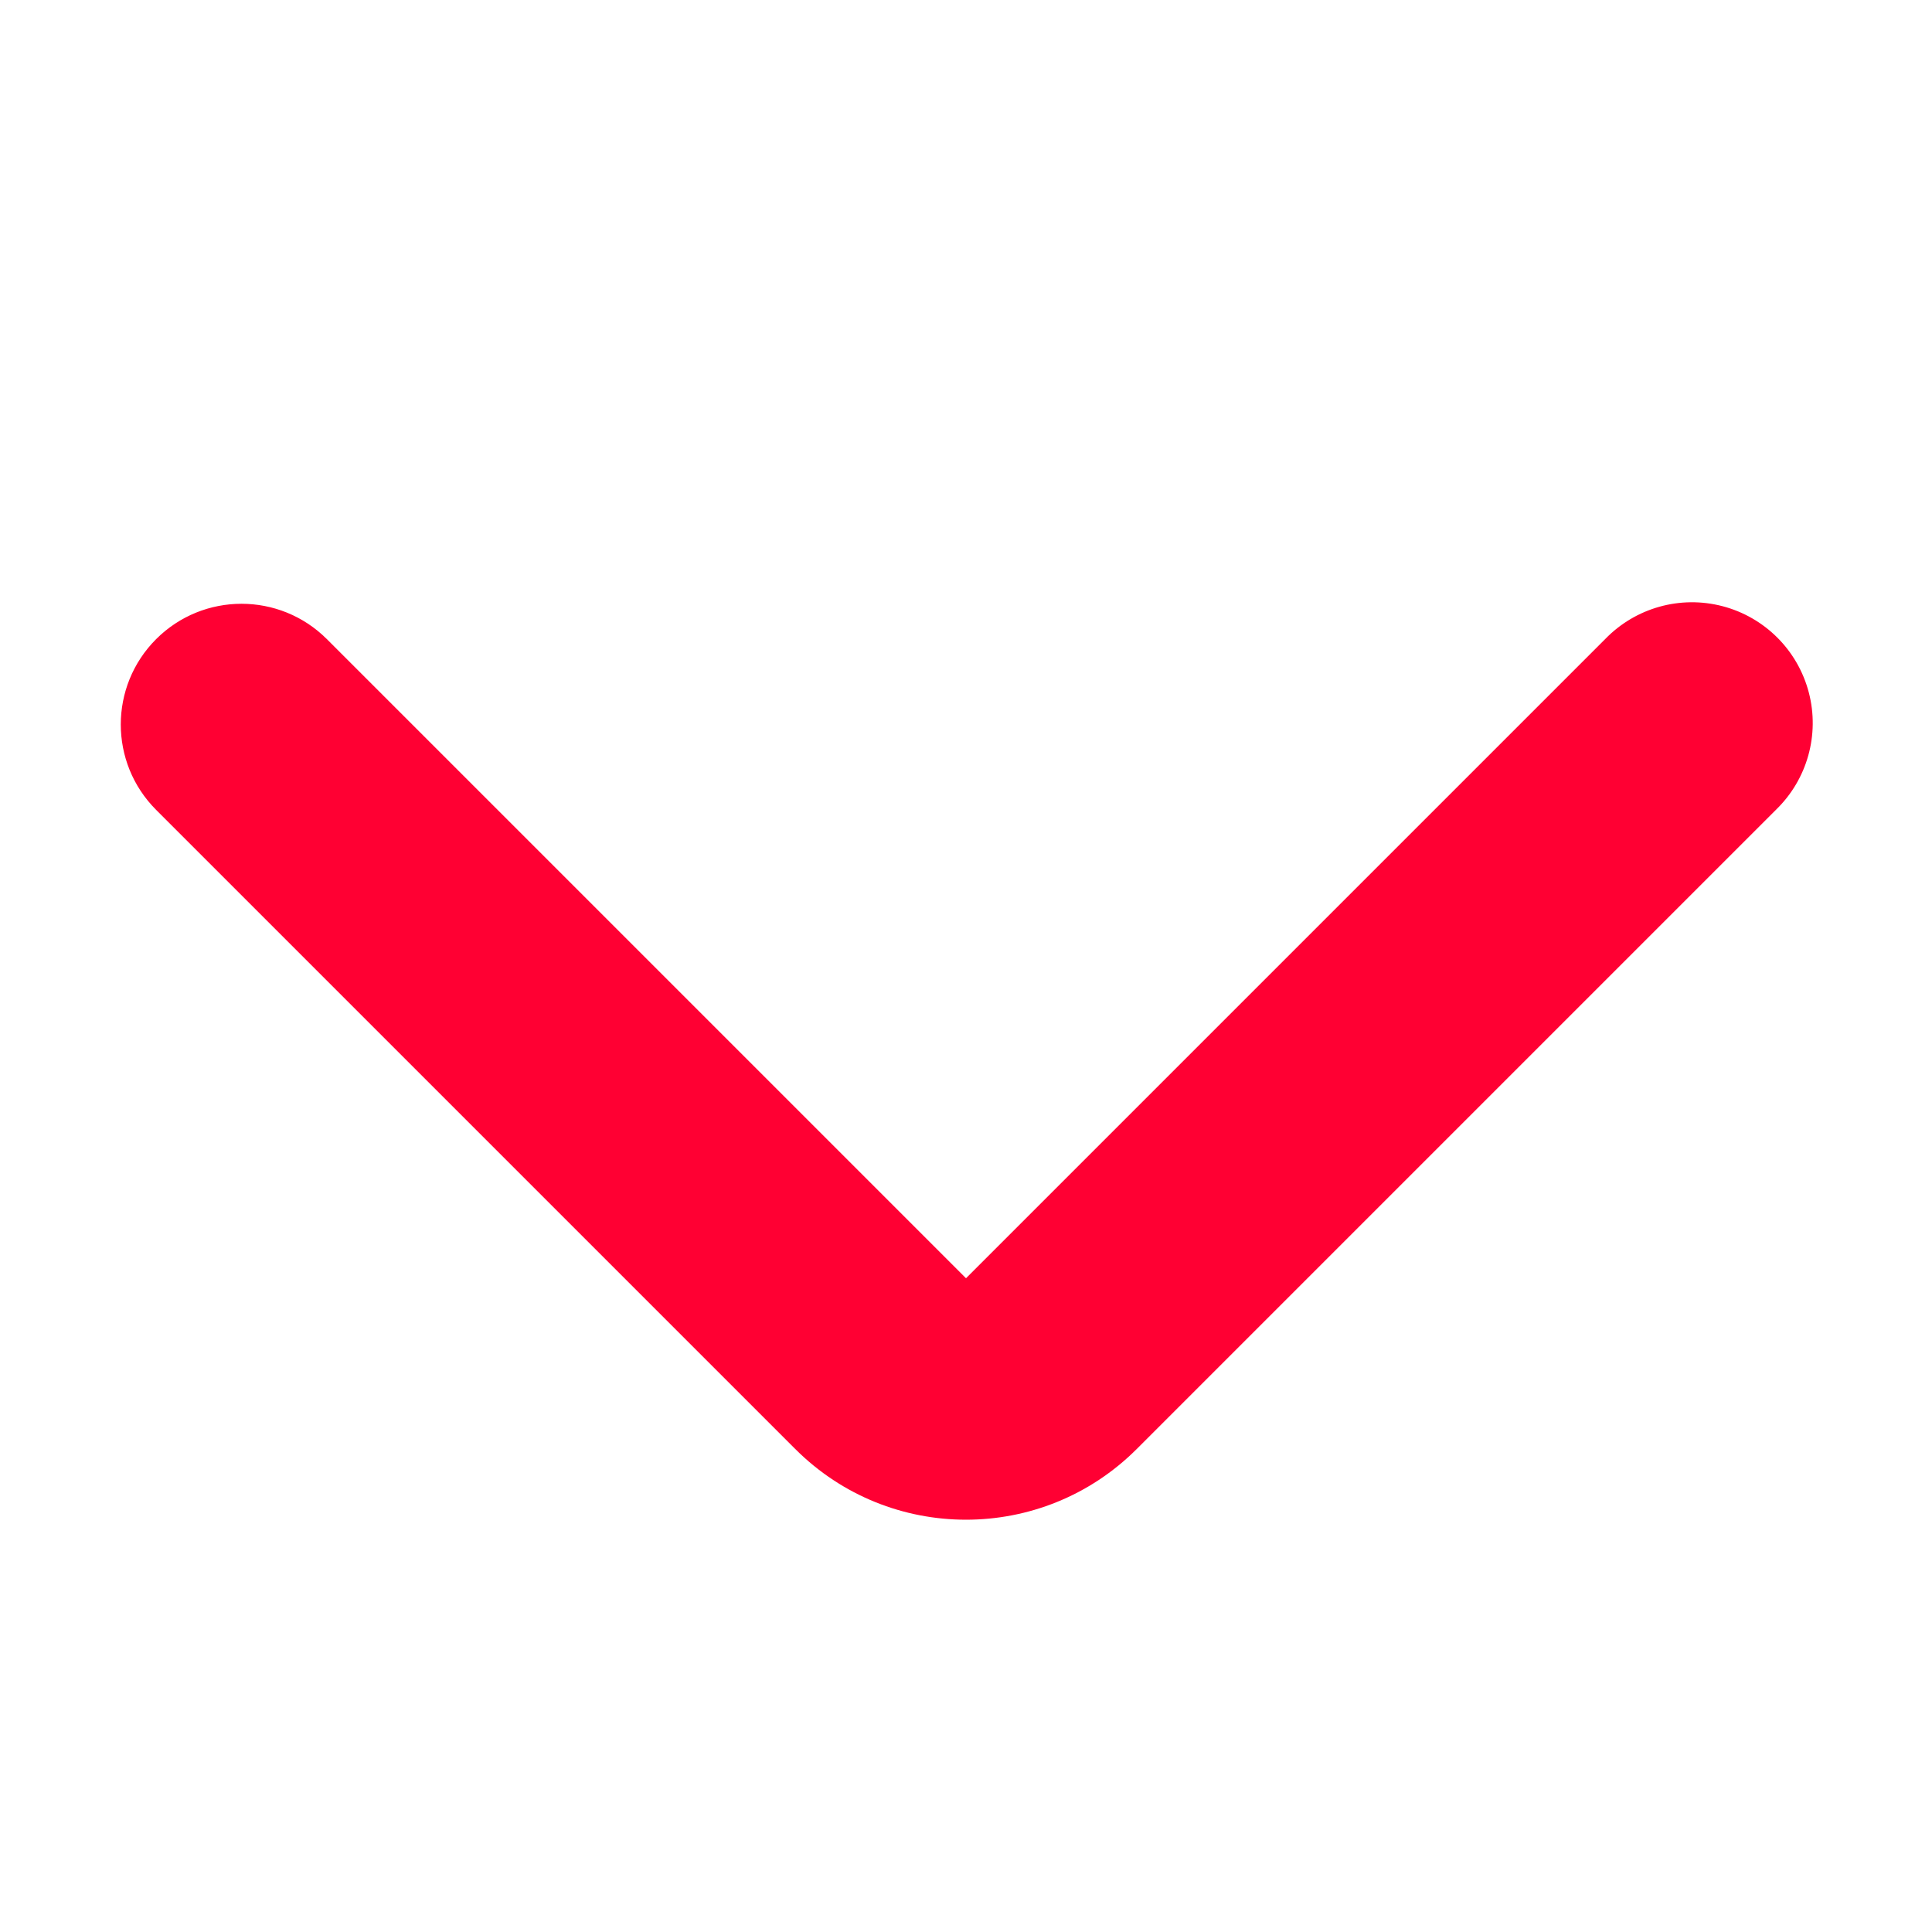
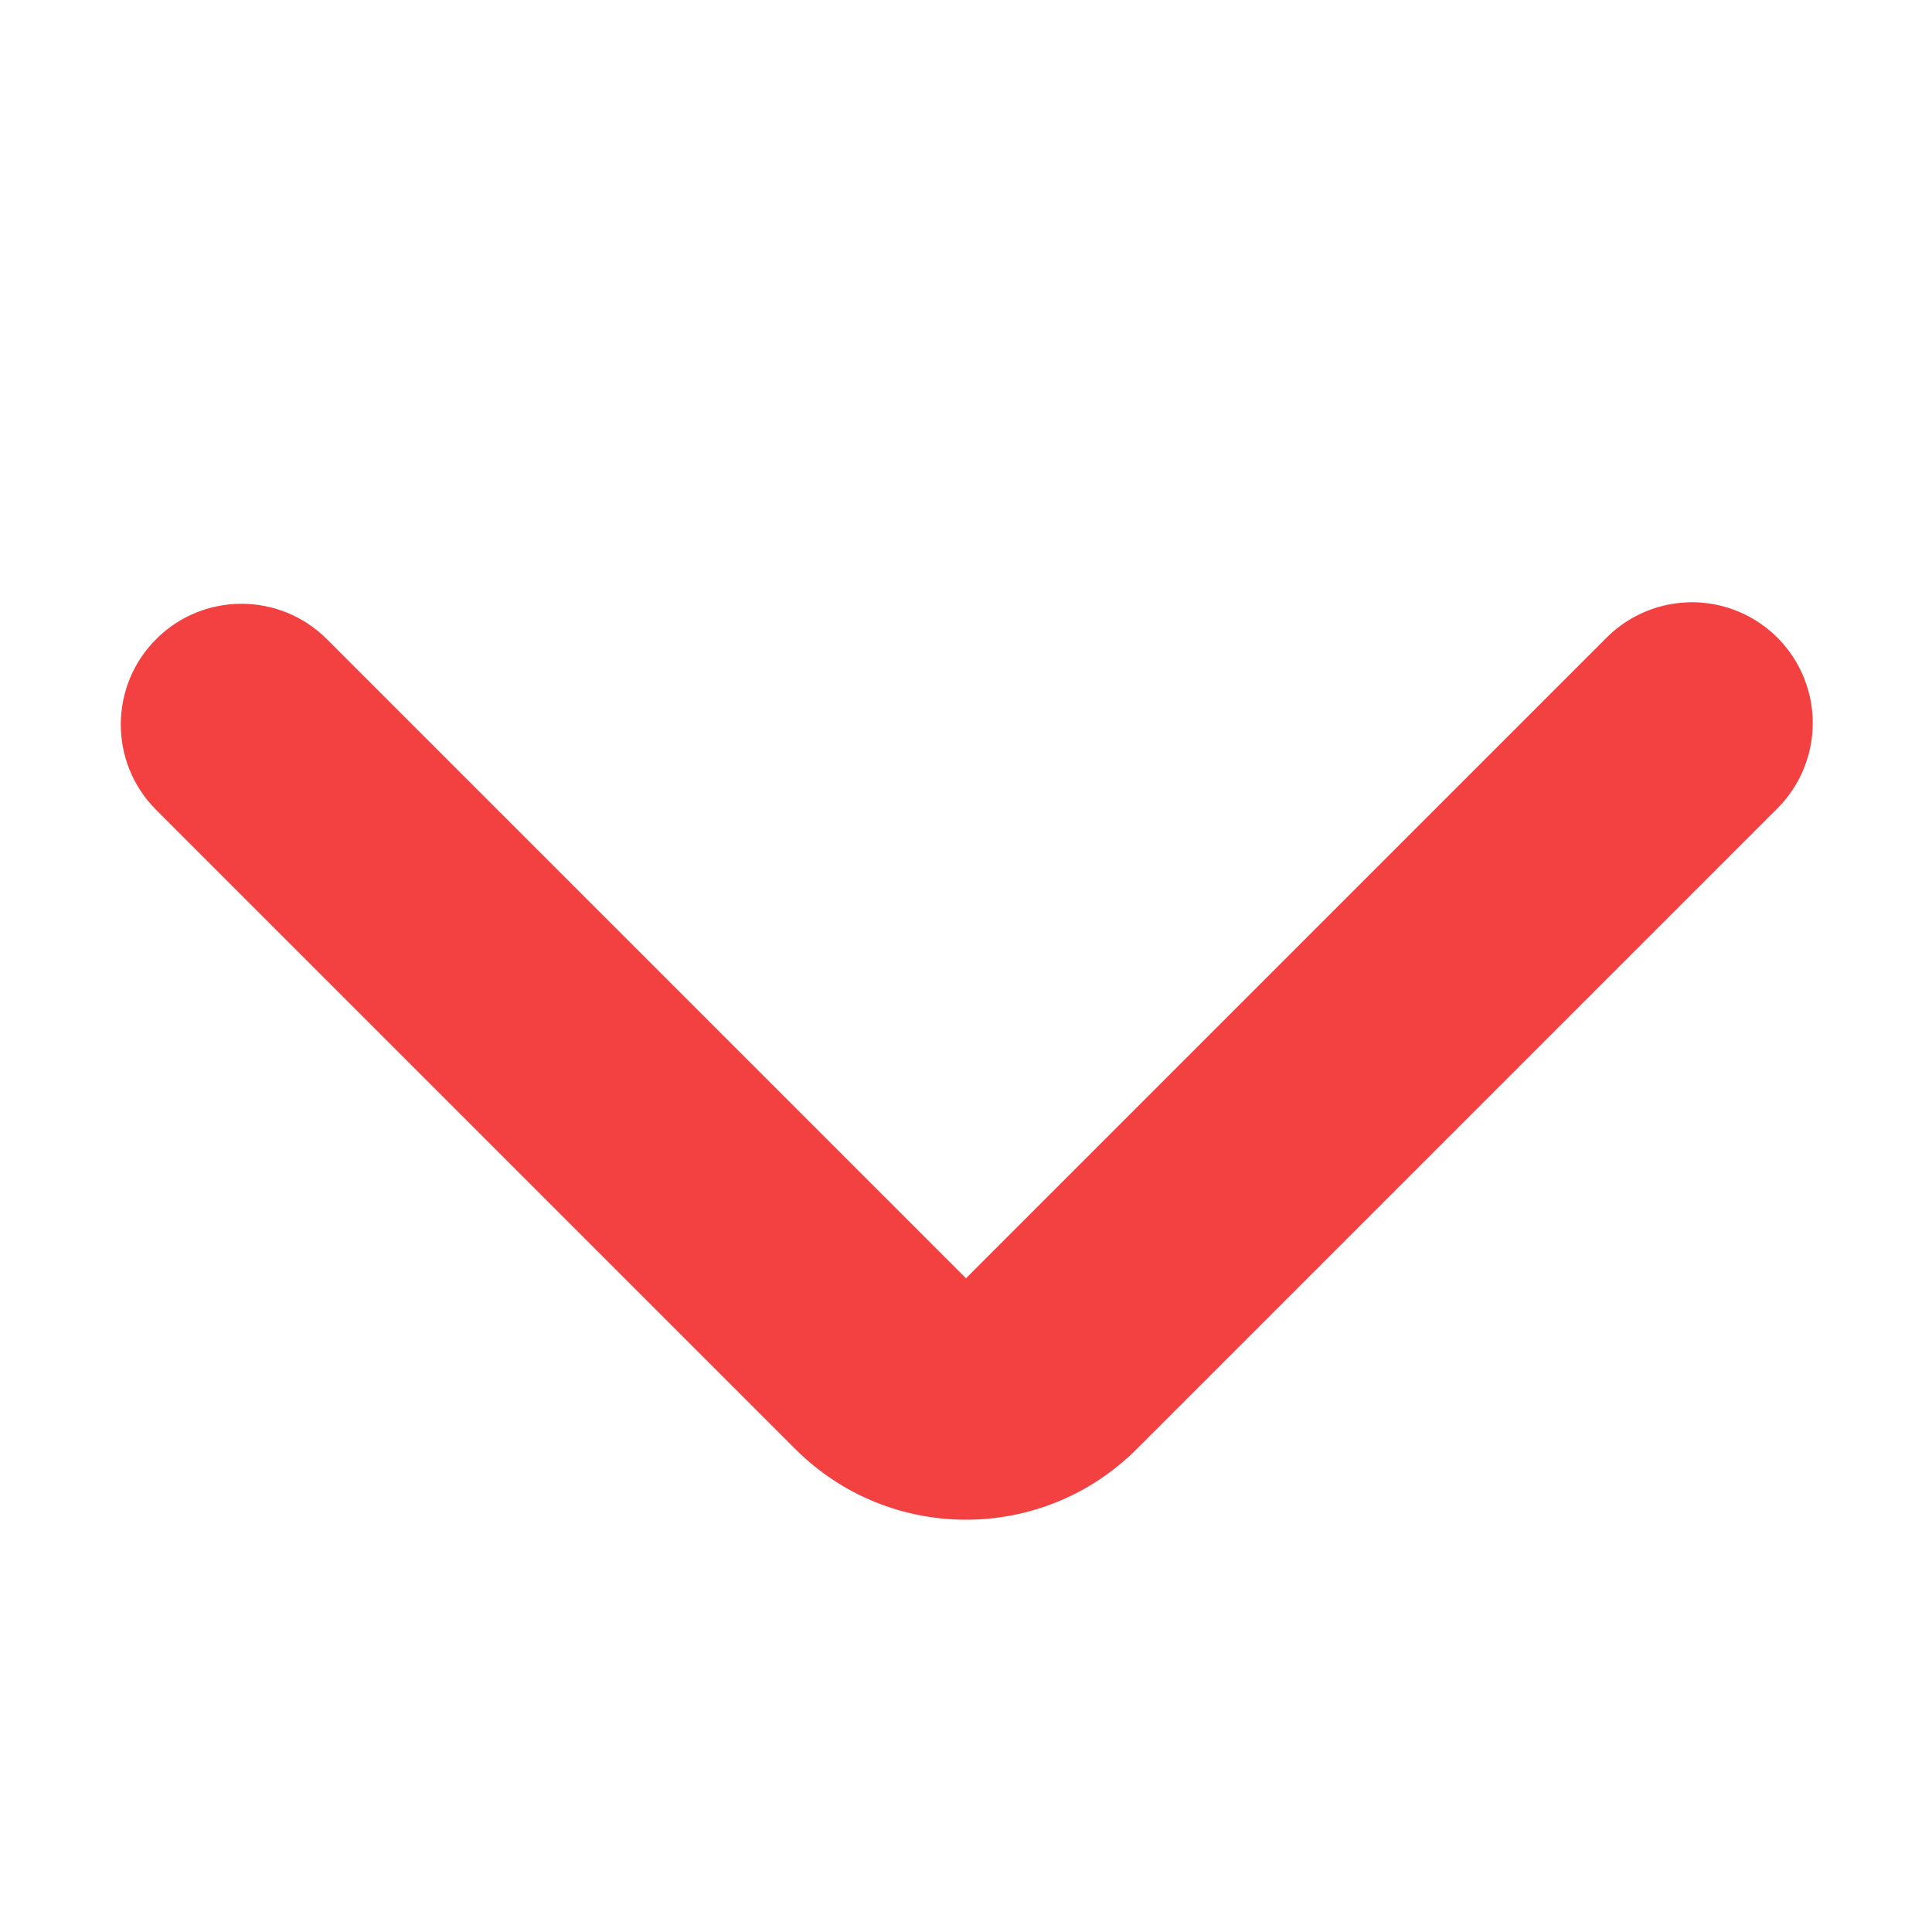
<svg xmlns="http://www.w3.org/2000/svg" width="16" height="16">
-   <path fill="#FF0033" d="M1.293 5.293a1 1 0 0 1 1.414 0L8 10.586l5.293-5.293a1 1 0 1 1 1.414 1.414L9.414 12a2 2 0 0 1-2.828 0L1.293 6.707a1 1 0 0 1 0-1.414z" />
+   <path fill="#F34141" d="M1.293 5.293a1 1 0 0 1 1.414 0L8 10.586l5.293-5.293a1 1 0 1 1 1.414 1.414L9.414 12a2 2 0 0 1-2.828 0L1.293 6.707a1 1 0 0 1 0-1.414z" />
</svg>
